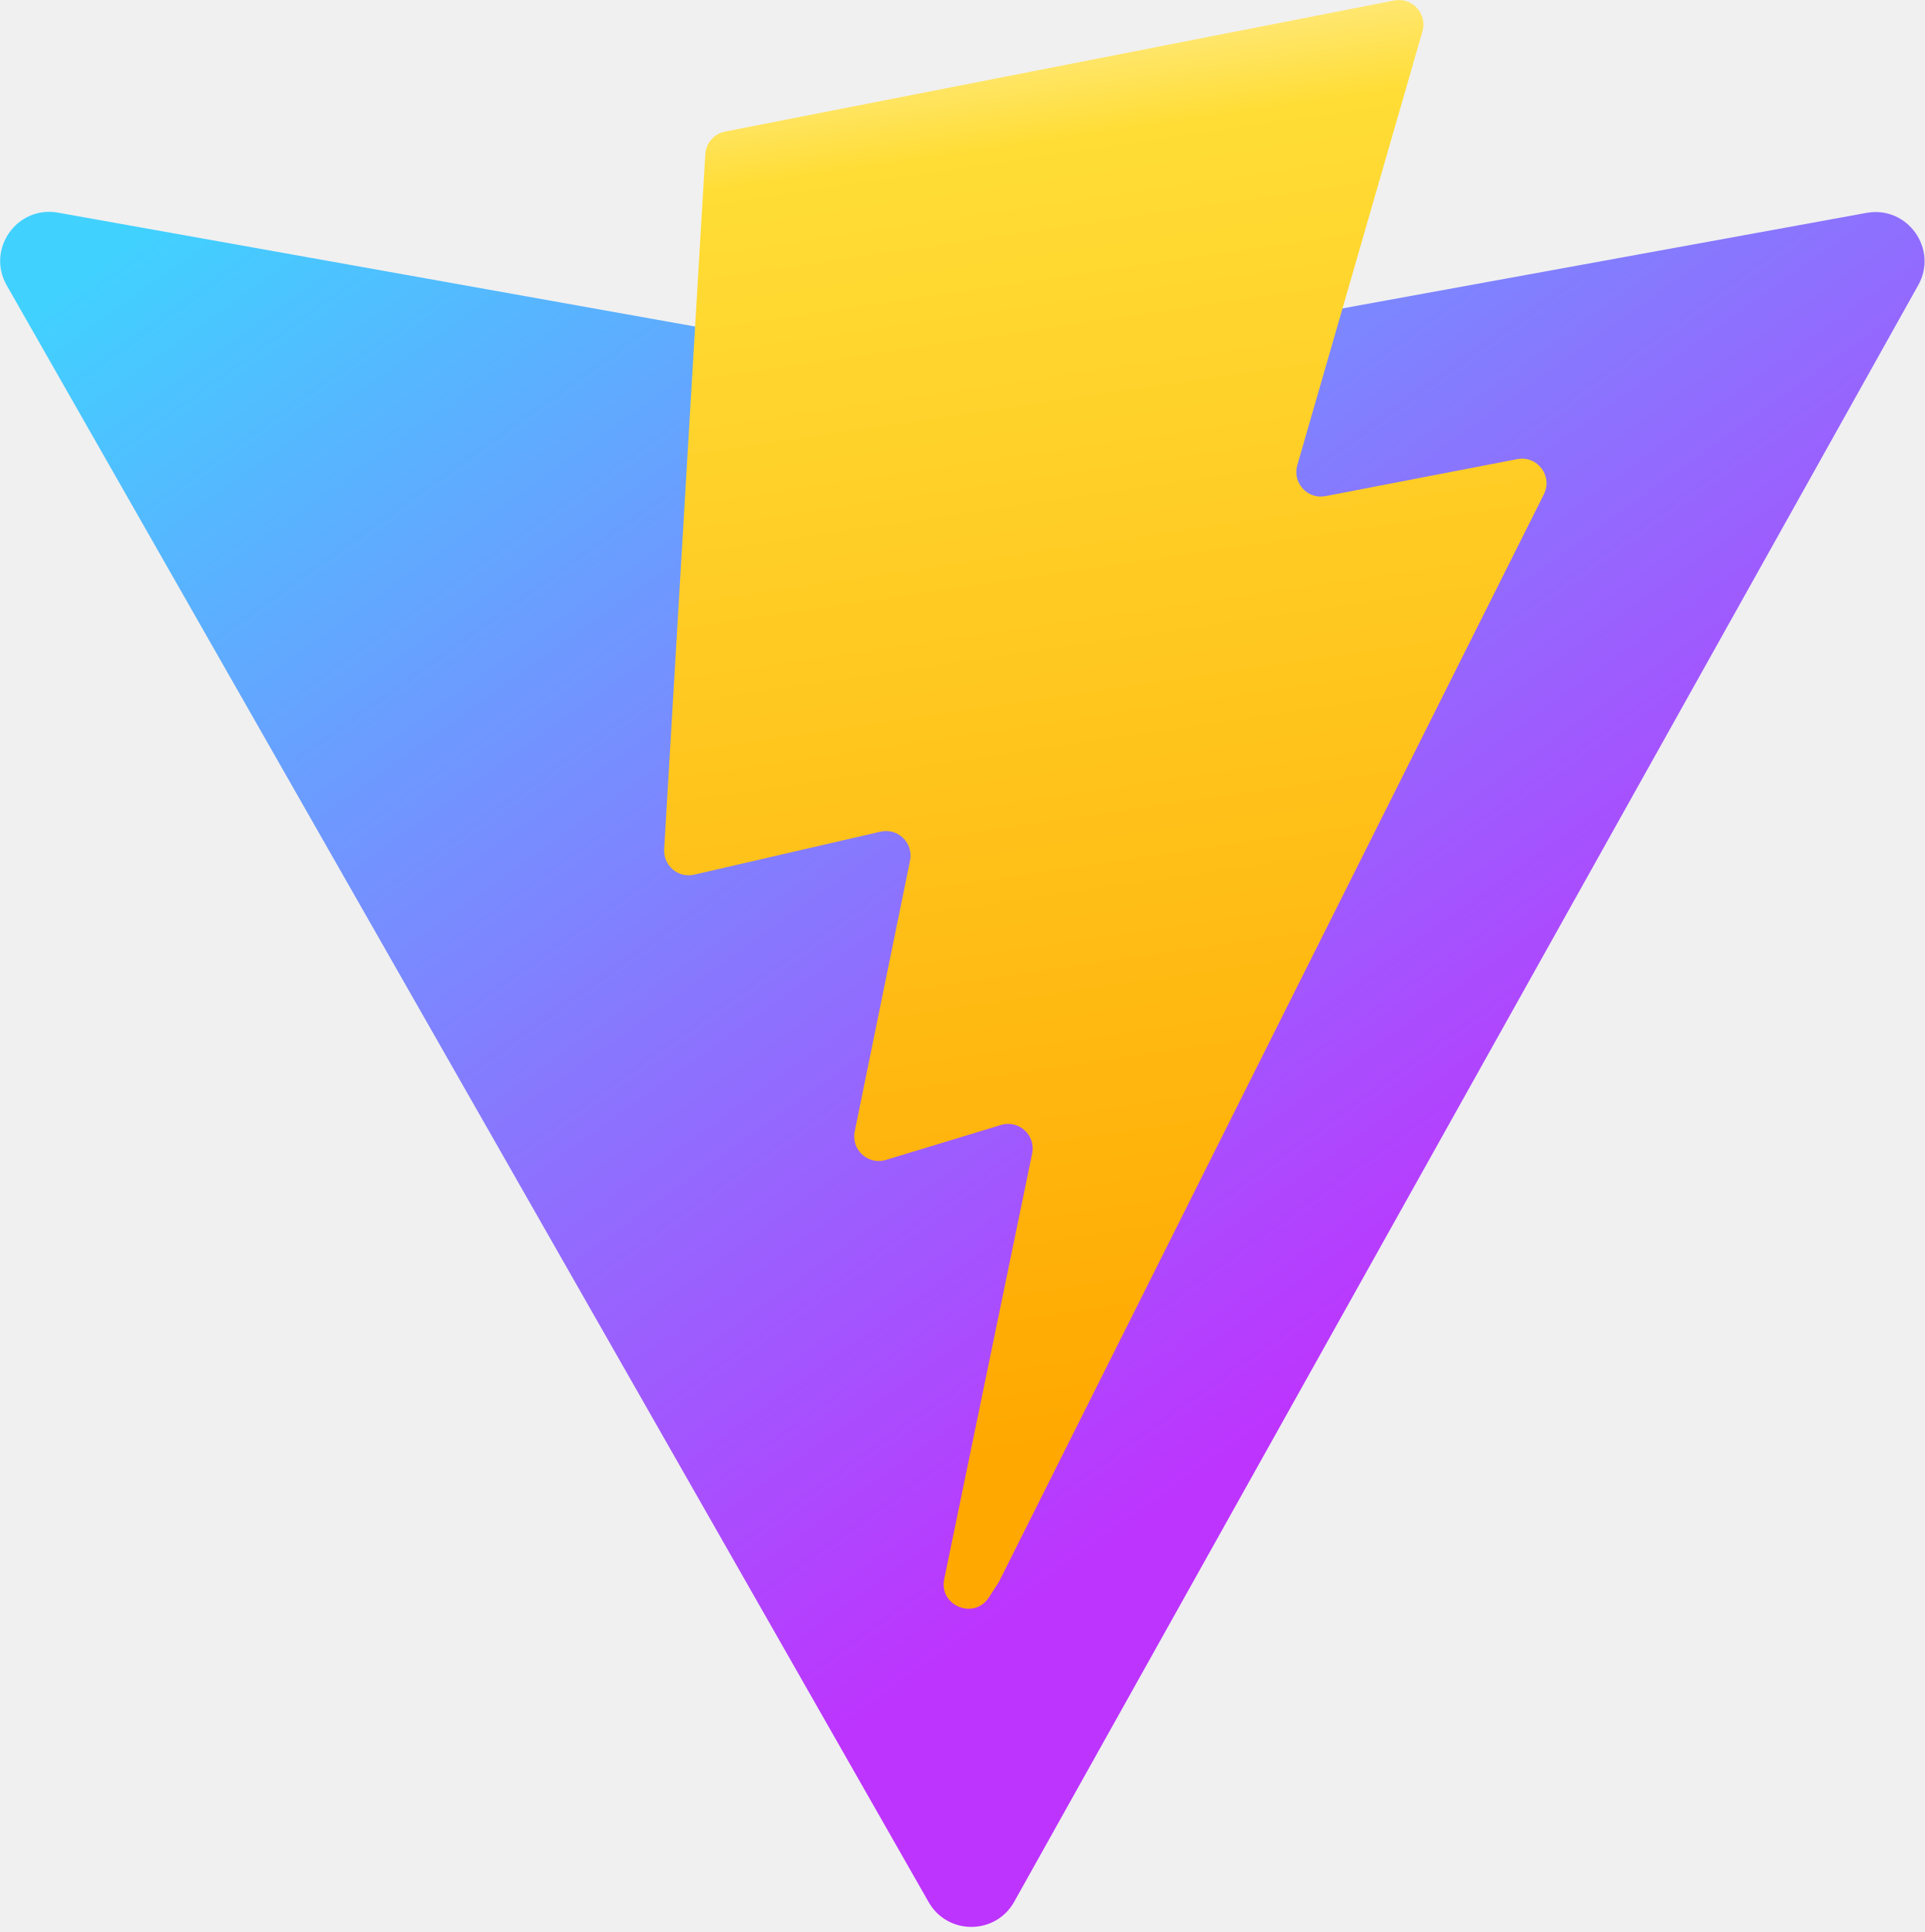
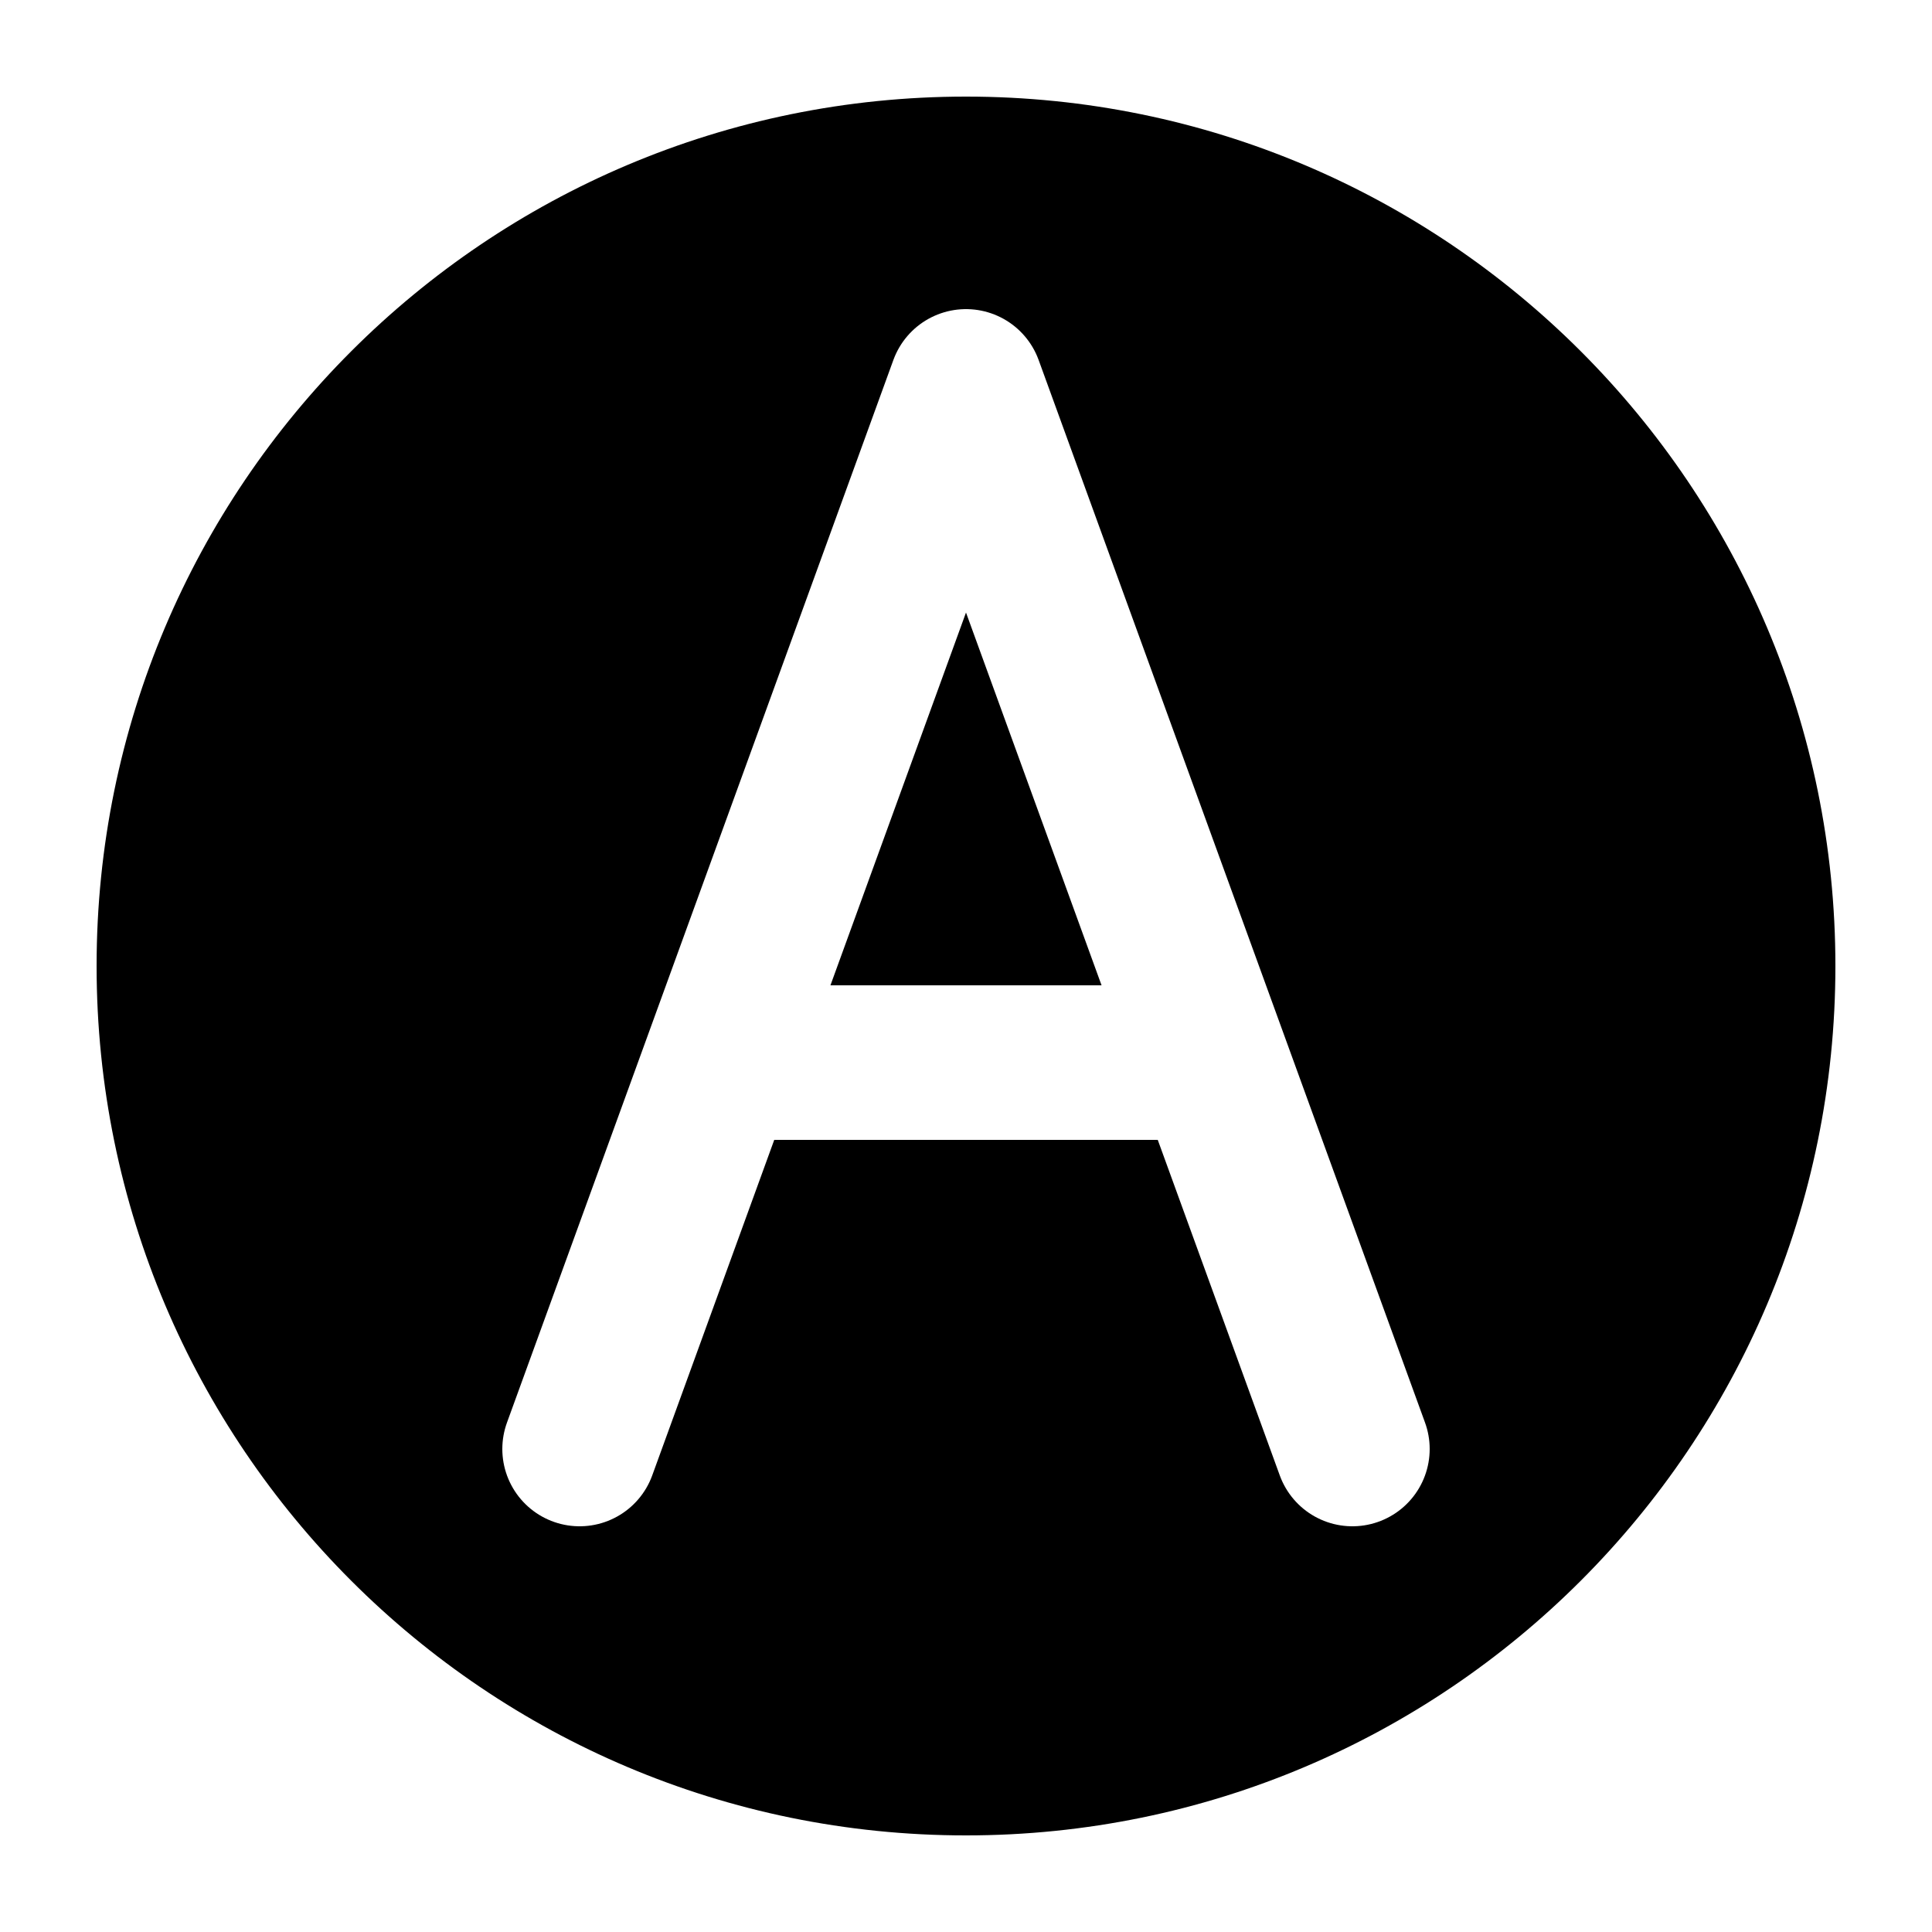
- <svg xmlns="http://www.w3.org/2000/svg" aria-hidden="true" role="img" class="iconify iconify--logos" width="31.88" height="32" preserveAspectRatio="xMidYMid meet" viewBox="0 0 256 257">
-   <defs>
-     <linearGradient id="IconifyId1813088fe1fbc01fb466" x1="-.828%" x2="57.636%" y1="7.652%" y2="78.411%">
-       <stop offset="0%" stop-color="#41D1FF" />
-       <stop offset="100%" stop-color="#BD34FE" />
-     </linearGradient>
-     <linearGradient id="IconifyId1813088fe1fbc01fb467" x1="43.376%" x2="50.316%" y1="2.242%" y2="89.03%">
-       <stop offset="0%" stop-color="#FFEA83" />
-       <stop offset="8.333%" stop-color="#FFDD35" />
-       <stop offset="100%" stop-color="#FFA800" />
-     </linearGradient>
-   </defs>
-   <path fill="url(#IconifyId1813088fe1fbc01fb466)" d="M255.153 37.938L134.897 252.976c-2.483 4.44-8.862 4.466-11.382.048L.875 37.958c-2.746-4.814 1.371-10.646 6.827-9.67l120.385 21.517a6.537 6.537 0 0 0 2.322-.004l117.867-21.483c5.438-.991 9.574 4.796 6.877 9.62Z" />
-   <path fill="url(#IconifyId1813088fe1fbc01fb467)" d="M185.432.063L96.44 17.501a3.268 3.268 0 0 0-2.634 3.014l-5.474 92.456a3.268 3.268 0 0 0 3.997 3.378l24.777-5.718c2.318-.535 4.413 1.507 3.936 3.838l-7.361 36.047c-.495 2.426 1.782 4.5 4.151 3.78l15.304-4.649c2.372-.72 4.652 1.36 4.15 3.788l-11.698 56.621c-.732 3.542 3.979 5.473 5.943 2.437l1.313-2.028l72.516-144.72c1.215-2.423-.88-5.186-3.54-4.672l-25.505 4.922c-2.396.462-4.435-1.77-3.759-4.114l16.646-57.705c.677-2.35-1.37-4.583-3.769-4.113Z" />
+ <svg xmlns="http://www.w3.org/2000/svg" width="100" height="100" viewBox="0 0 100 100" role="img" aria-labelledby="titleDesc">
+   <rect width="100" height="100" fill="#ffffff" />
+   <circle cx="50" cy="50" r="45" fill="#000000" />
+   <path d="M30 75 L50 20 L70 75" fill="none" stroke="#ffffff" stroke-width="8" stroke-linecap="round" stroke-linejoin="round" />
+   <line x1="40" y1="55" x2="60" y2="55" stroke="#ffffff" stroke-width="8" stroke-linecap="round" />
</svg>
